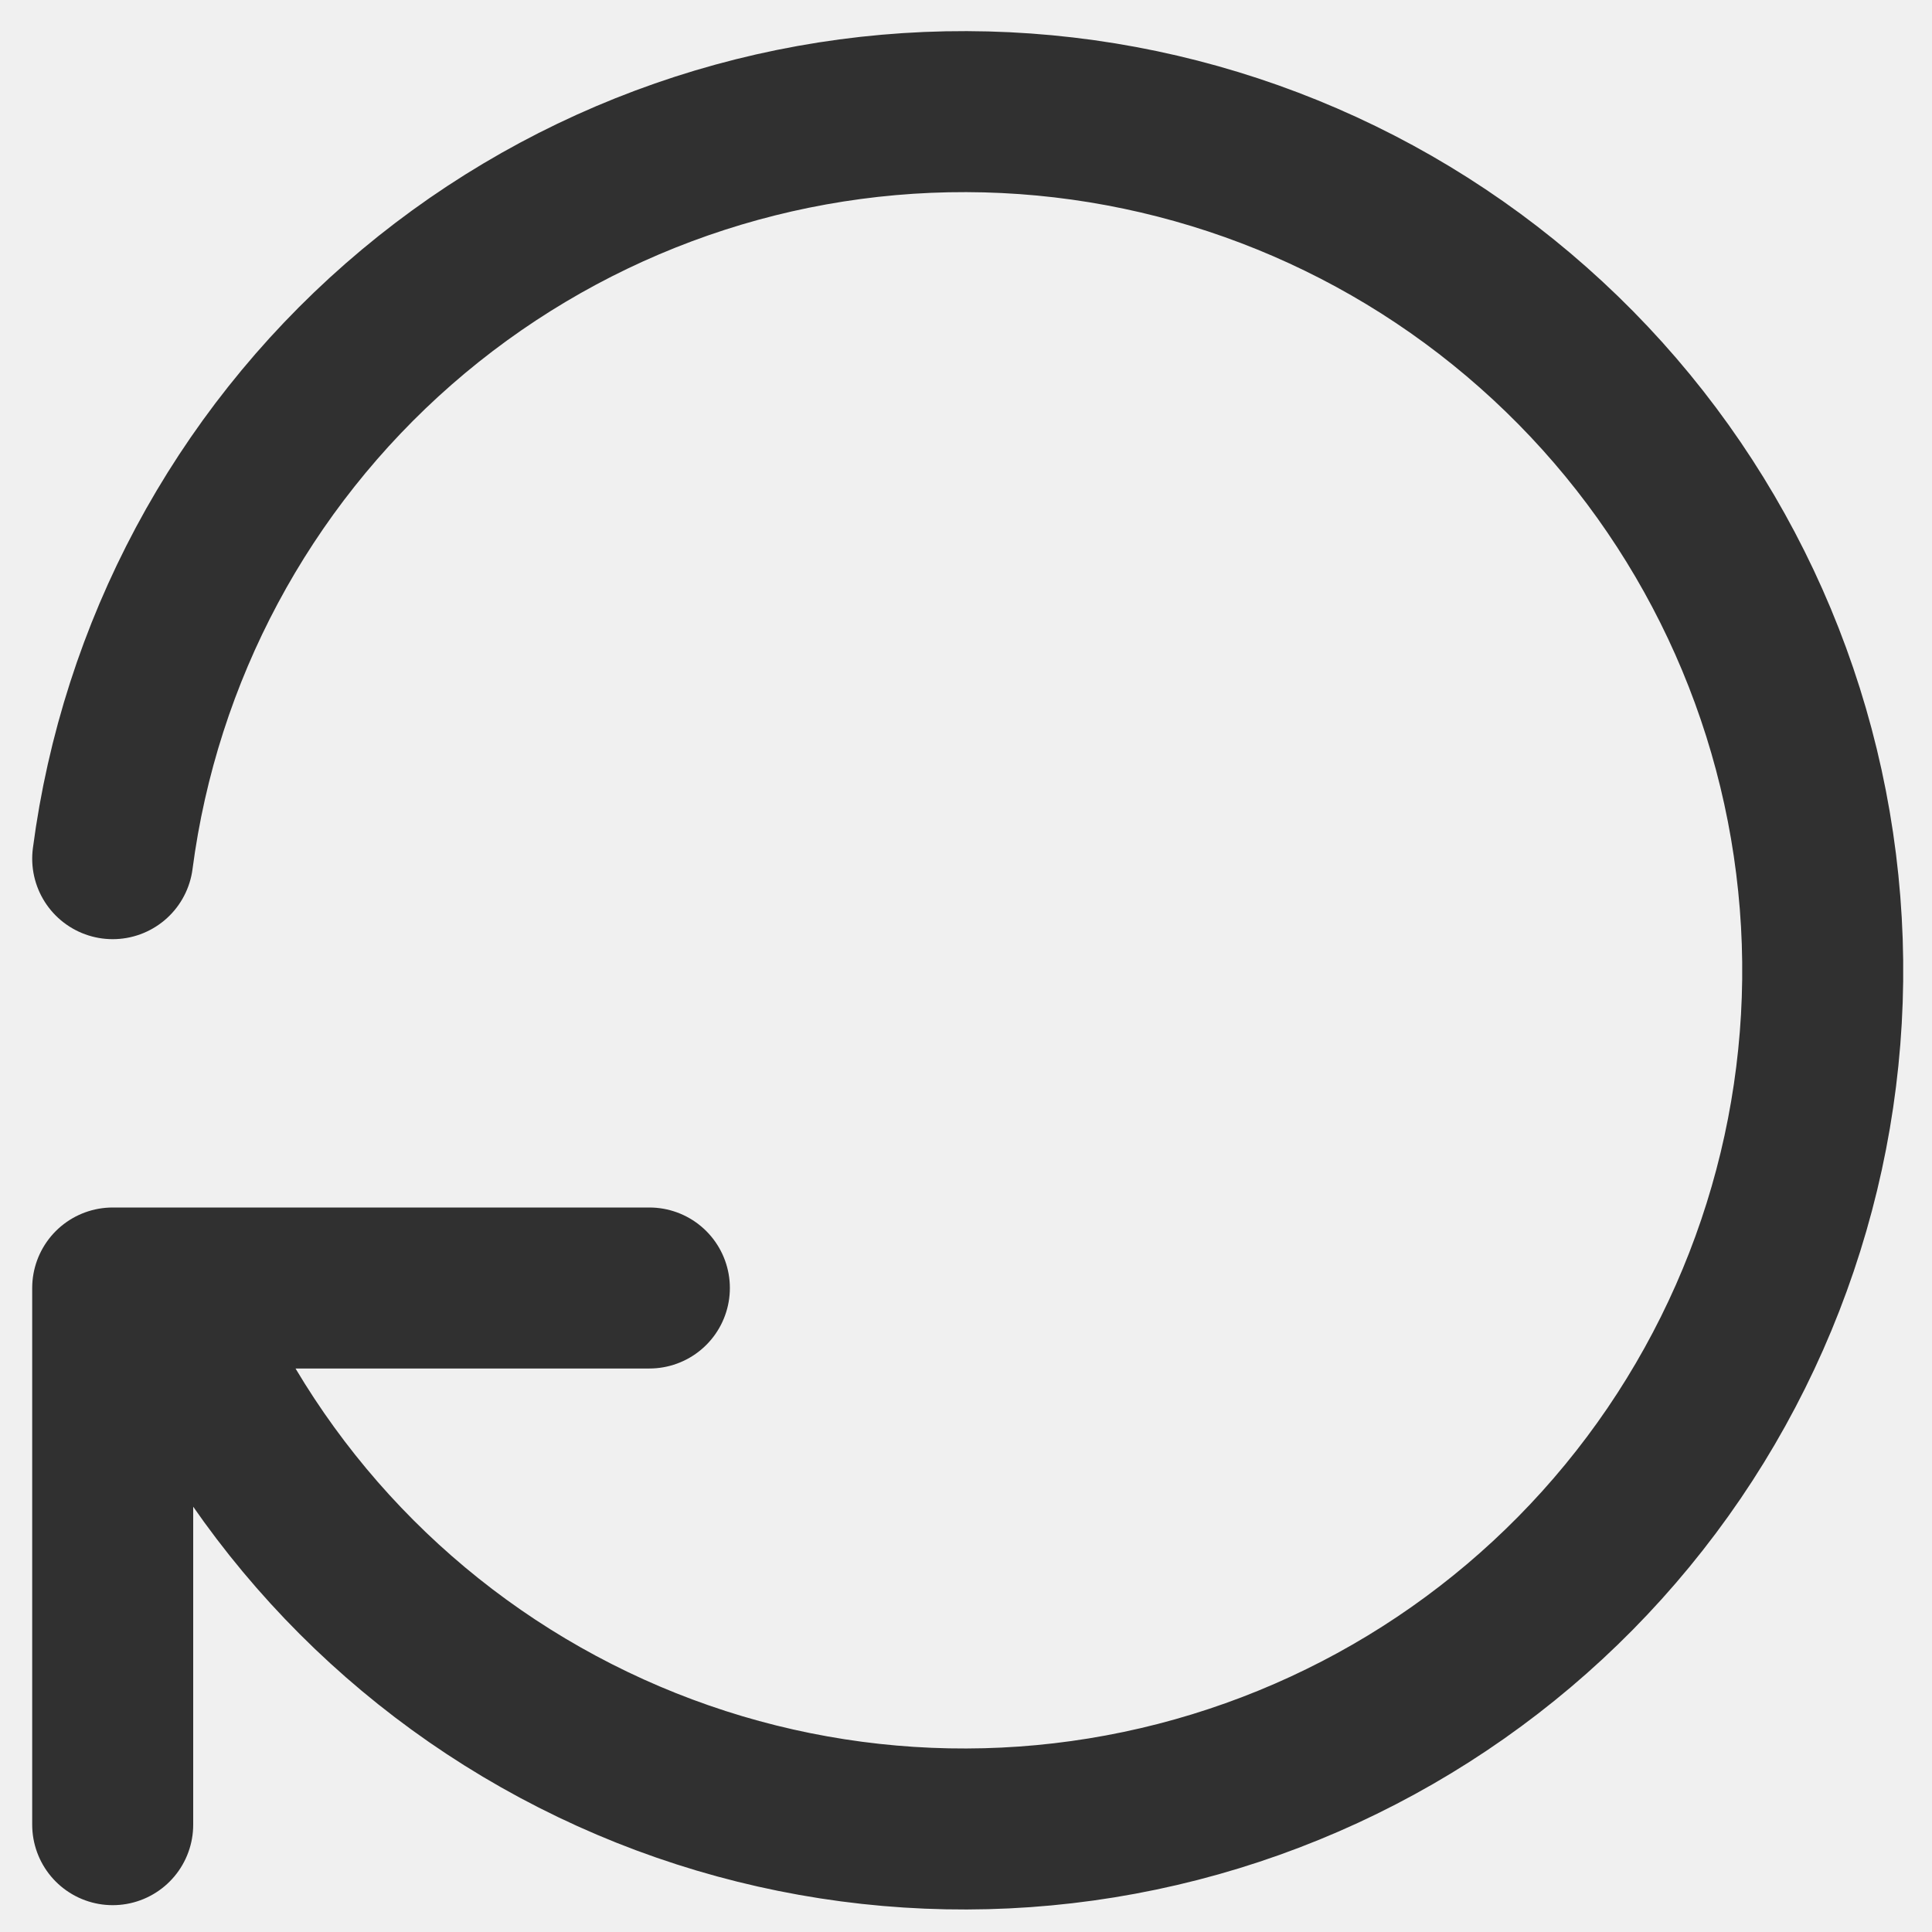
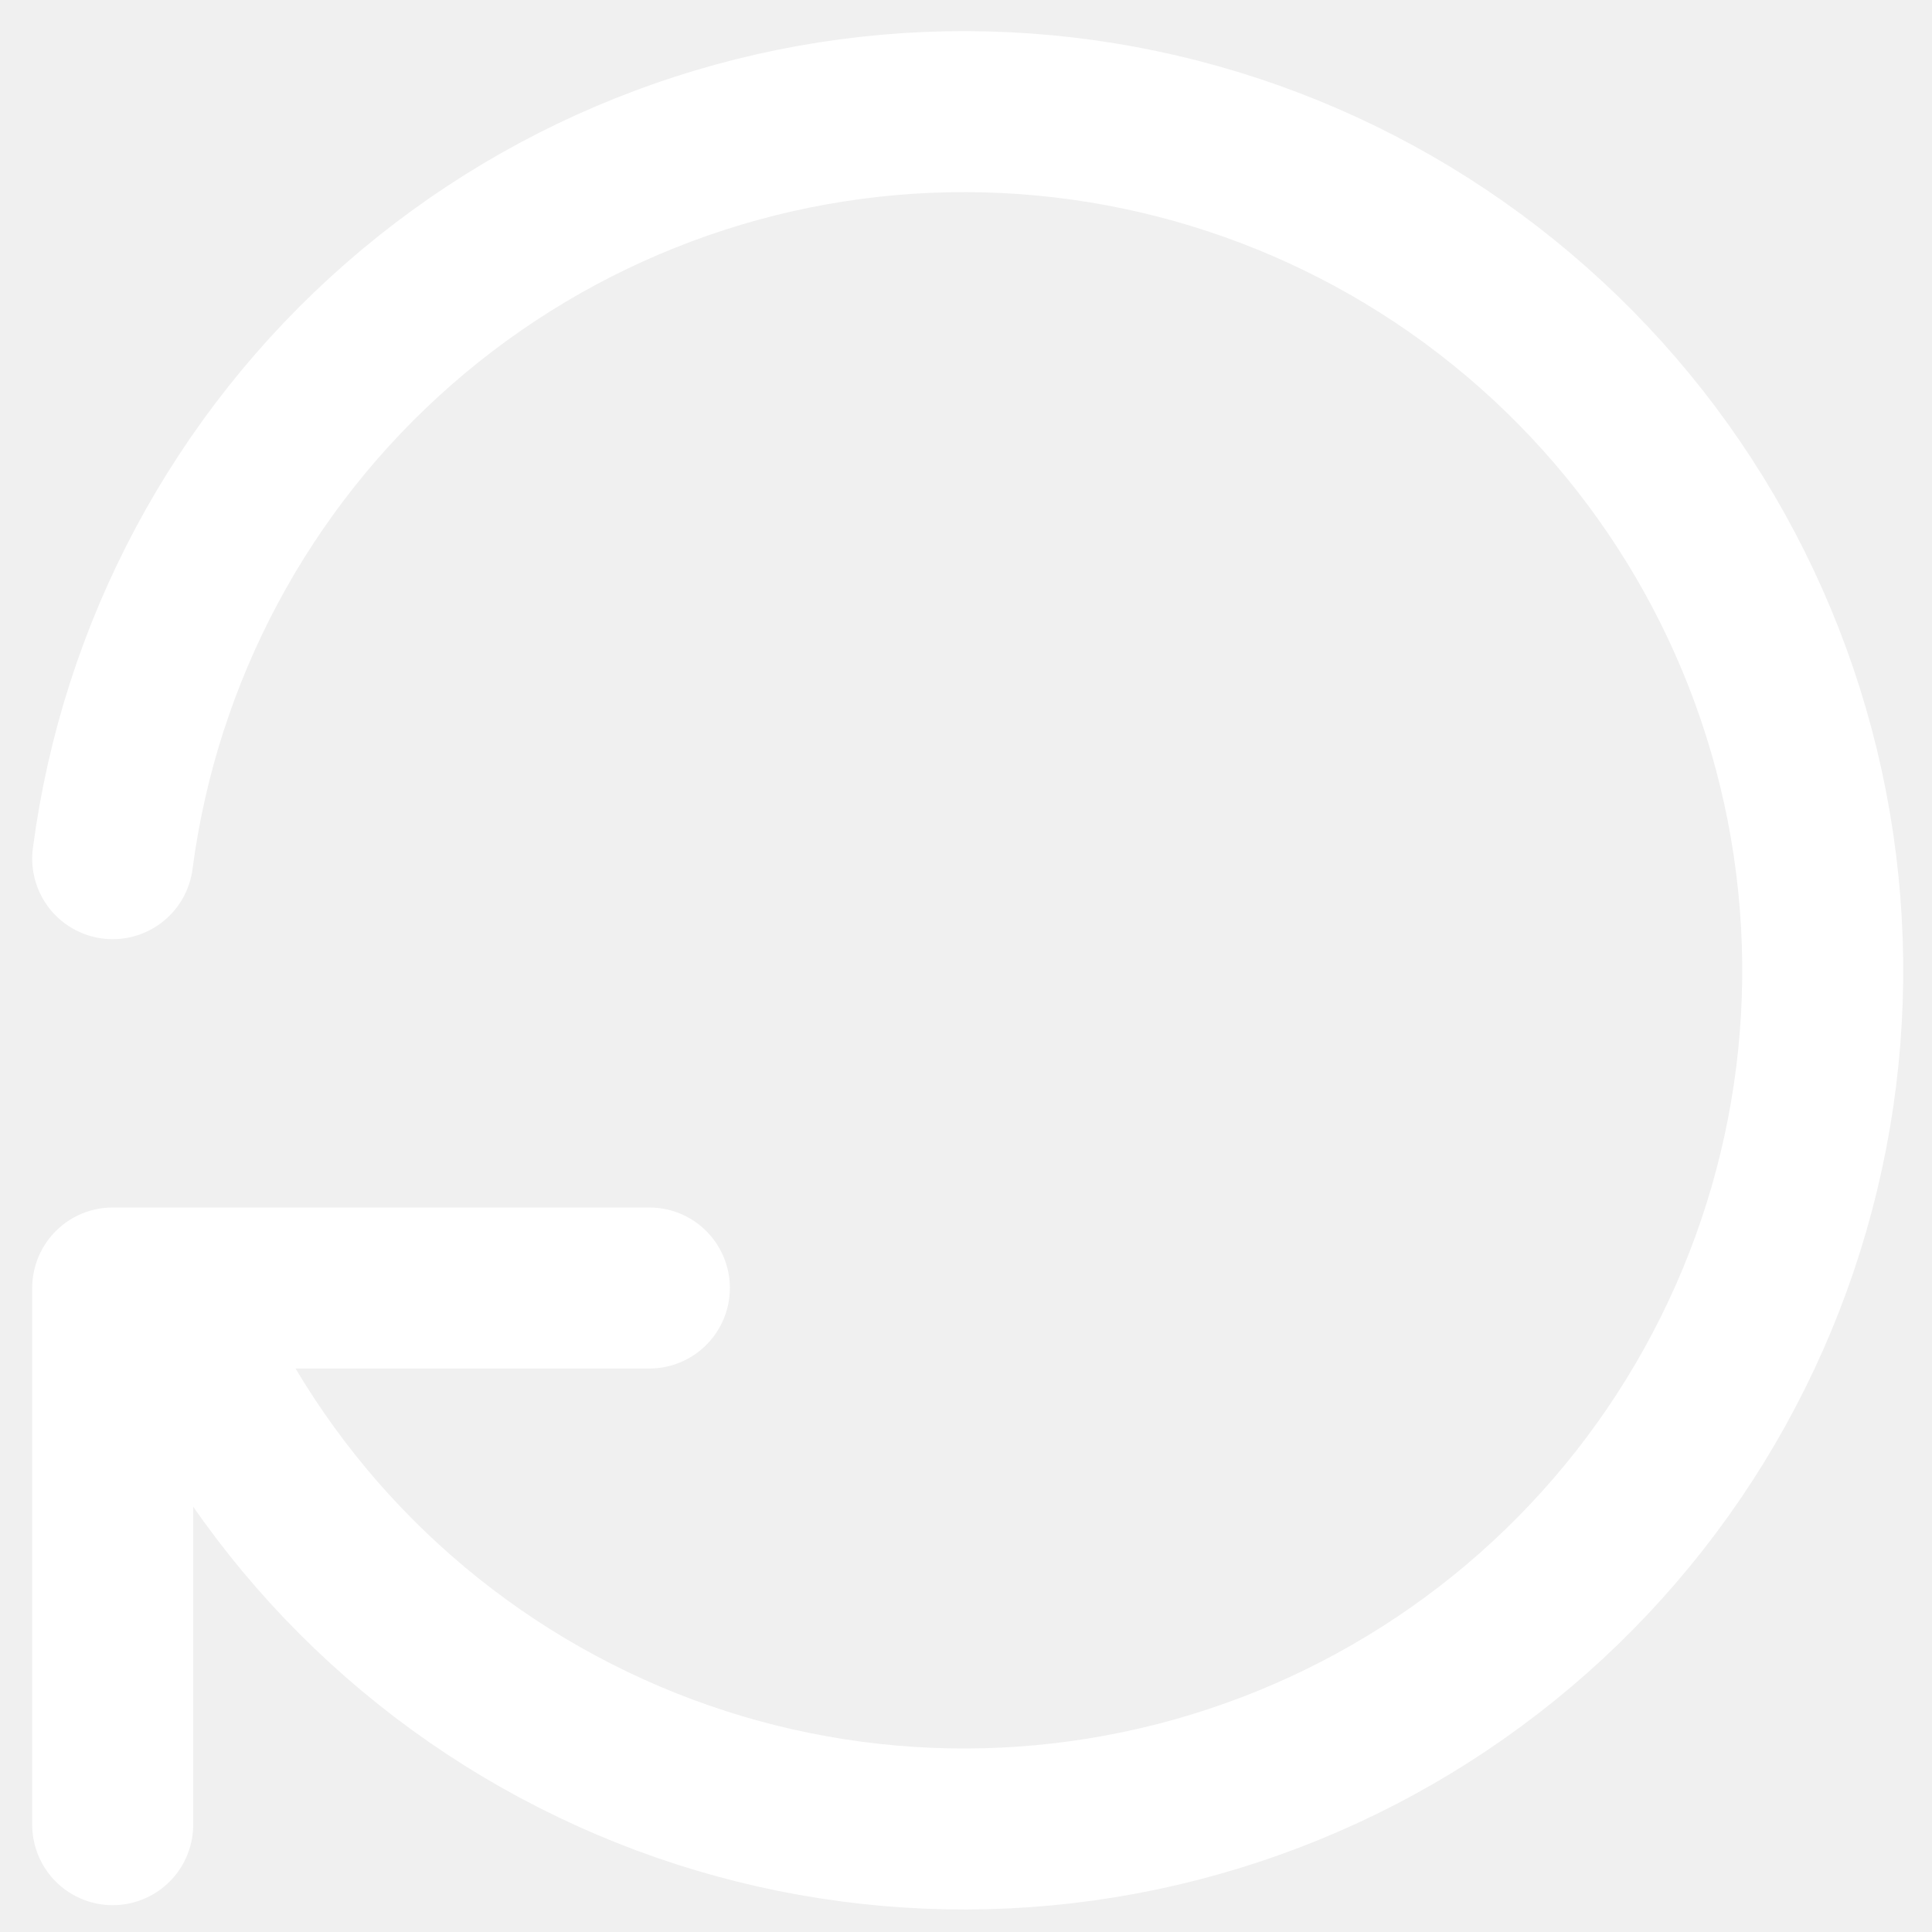
<svg xmlns="http://www.w3.org/2000/svg" width="18" height="18" viewBox="0 0 18 18" fill="none">
-   <path d="M1.05 8C1.303 6.071 2.25 4.3 3.714 3.019C5.179 1.738 7.06 1.034 9.006 1.04C10.952 1.046 12.829 1.761 14.285 3.051C15.742 4.34 16.679 6.117 16.92 8.048C17.162 9.979 16.691 11.931 15.597 13.54C14.502 15.149 12.859 16.303 10.974 16.788C9.09 17.273 7.093 17.054 5.359 16.172C3.624 15.291 2.27 13.808 1.55 12M1.05 17V12H6.05" stroke="#303030" stroke-width="1.5" stroke-linecap="round" stroke-linejoin="round" />
+   <path d="M1.05 8C1.303 6.071 2.25 4.3 3.714 3.019C5.179 1.738 7.06 1.034 9.006 1.04C10.952 1.046 12.829 1.761 14.285 3.051C15.742 4.34 16.679 6.117 16.92 8.048C17.162 9.979 16.691 11.931 15.597 13.54C14.502 15.149 12.859 16.303 10.974 16.788C9.09 17.273 7.093 17.054 5.359 16.172C3.624 15.291 2.27 13.808 1.55 12M1.05 17V12H6.05" stroke="#FFFFFF" stroke-width="1.5" stroke-linecap="round" stroke-linejoin="round" />
</svg>
